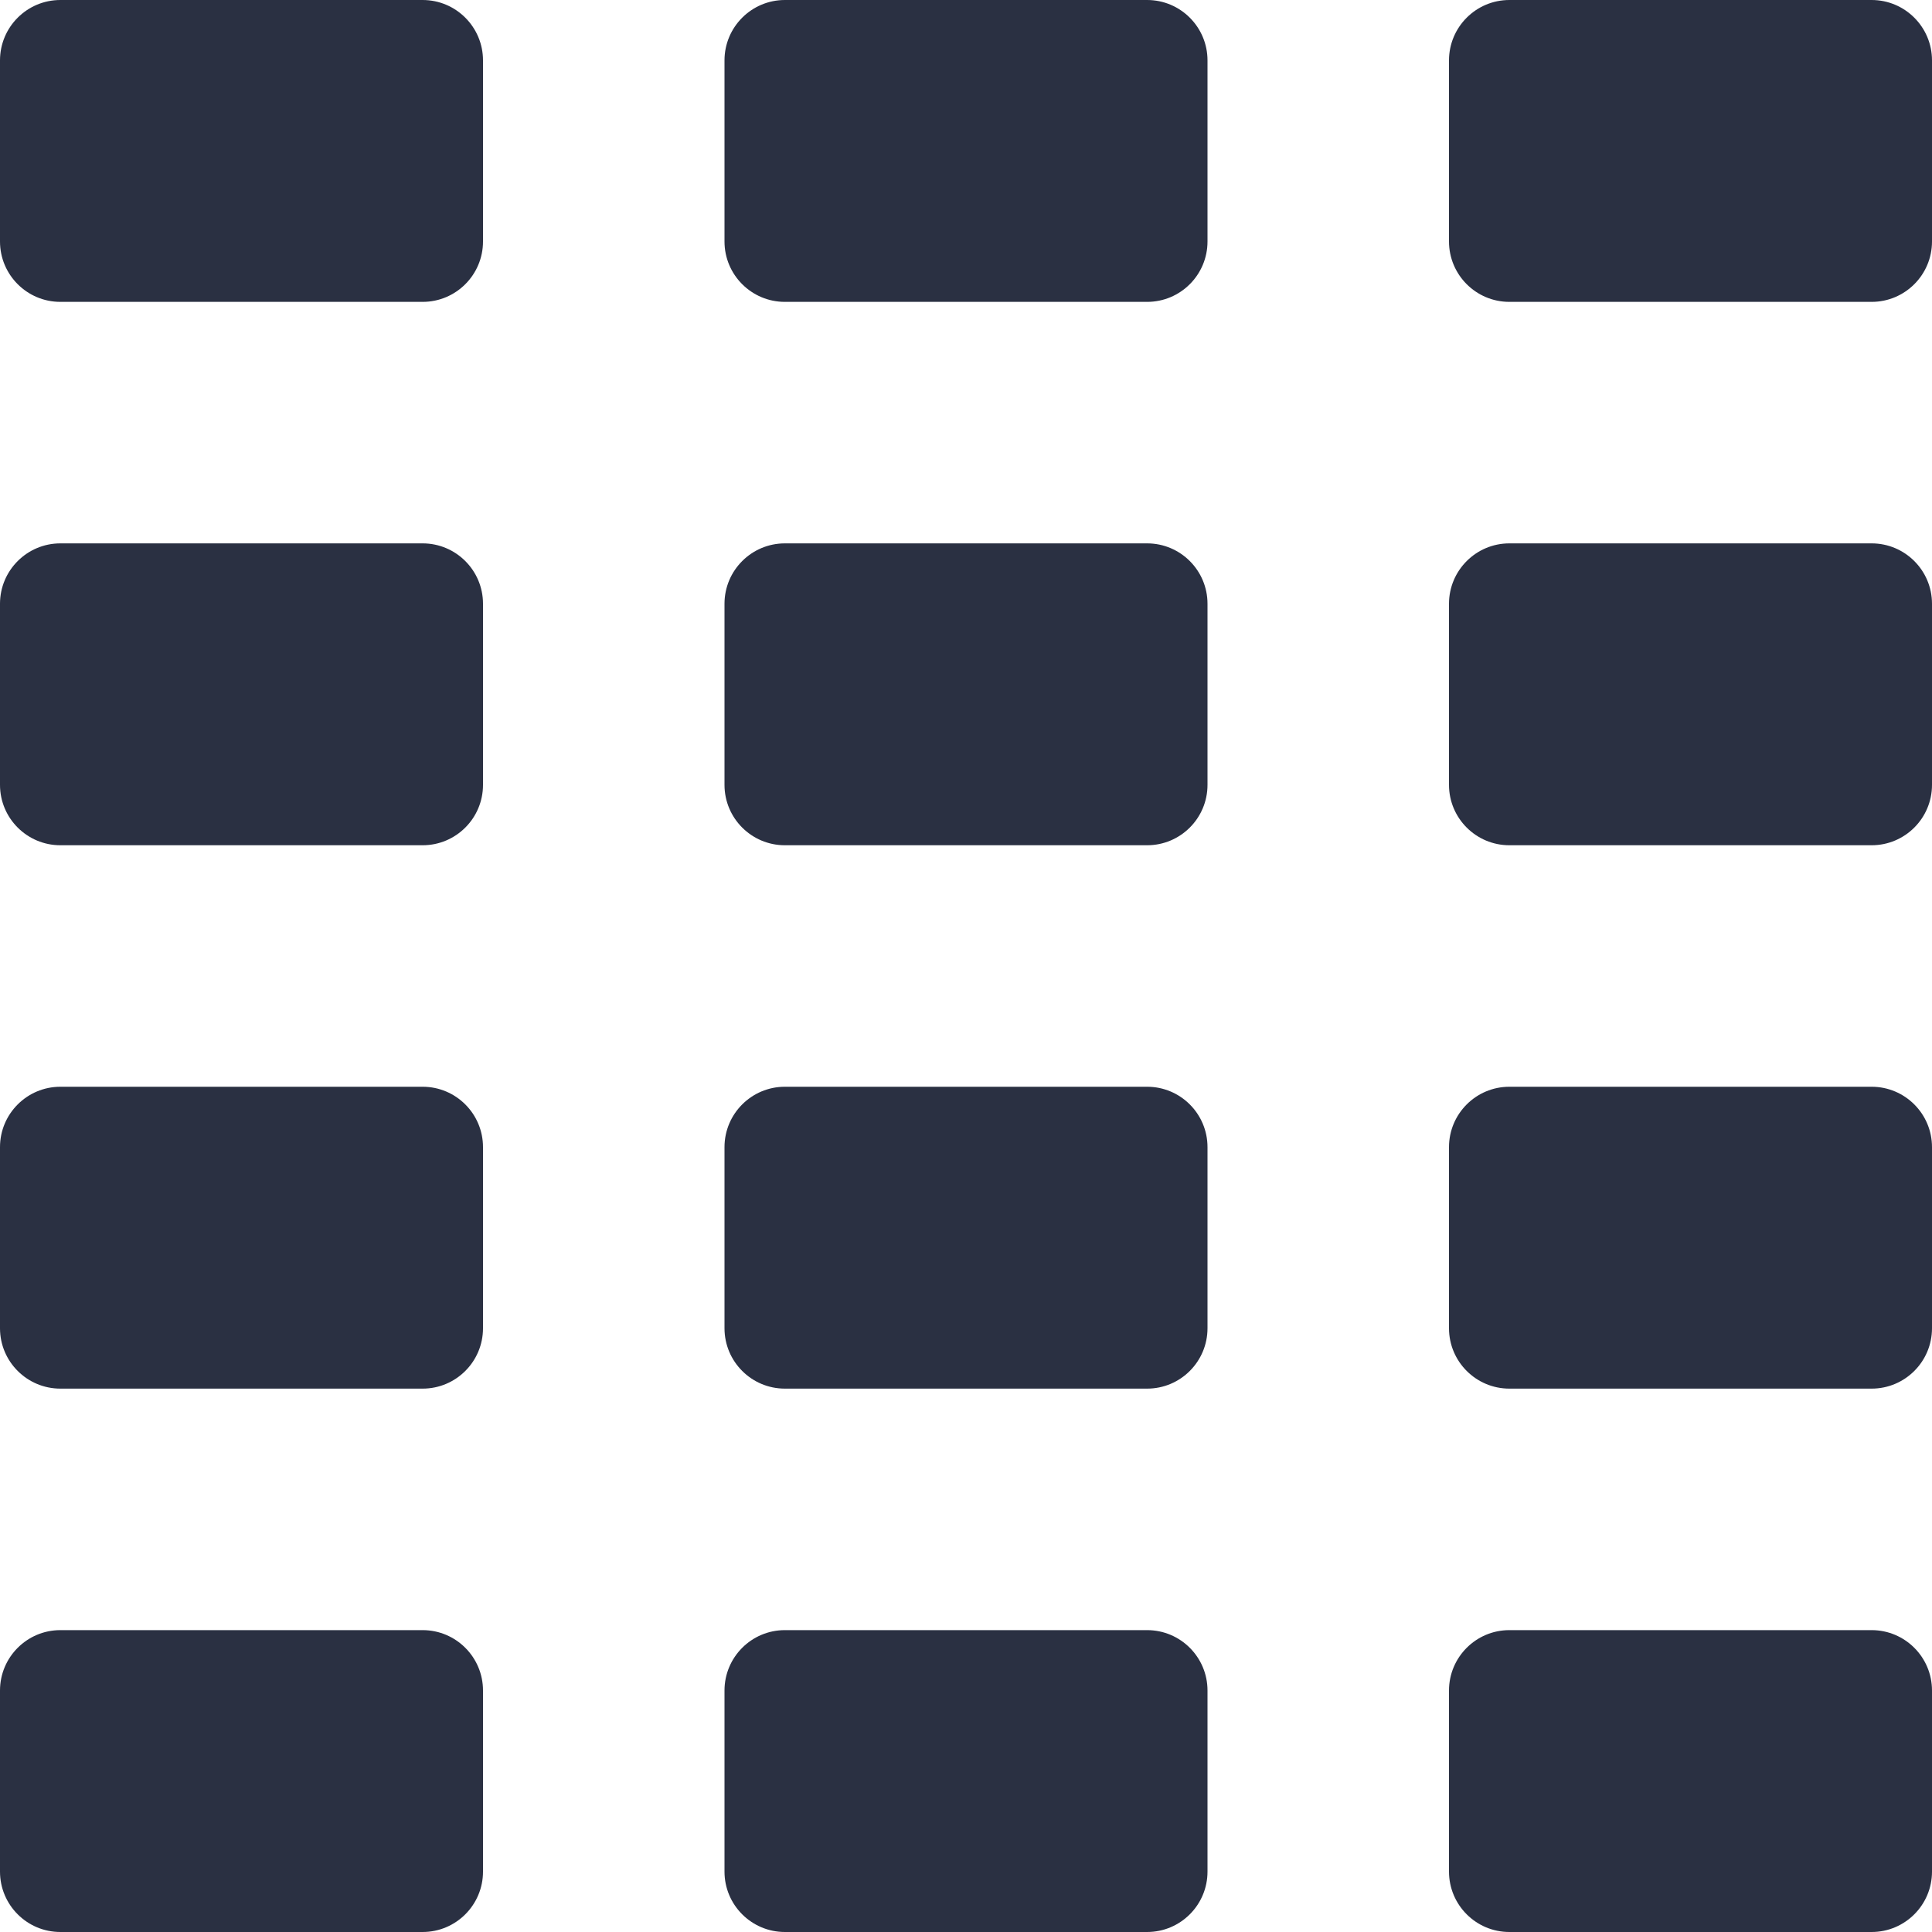
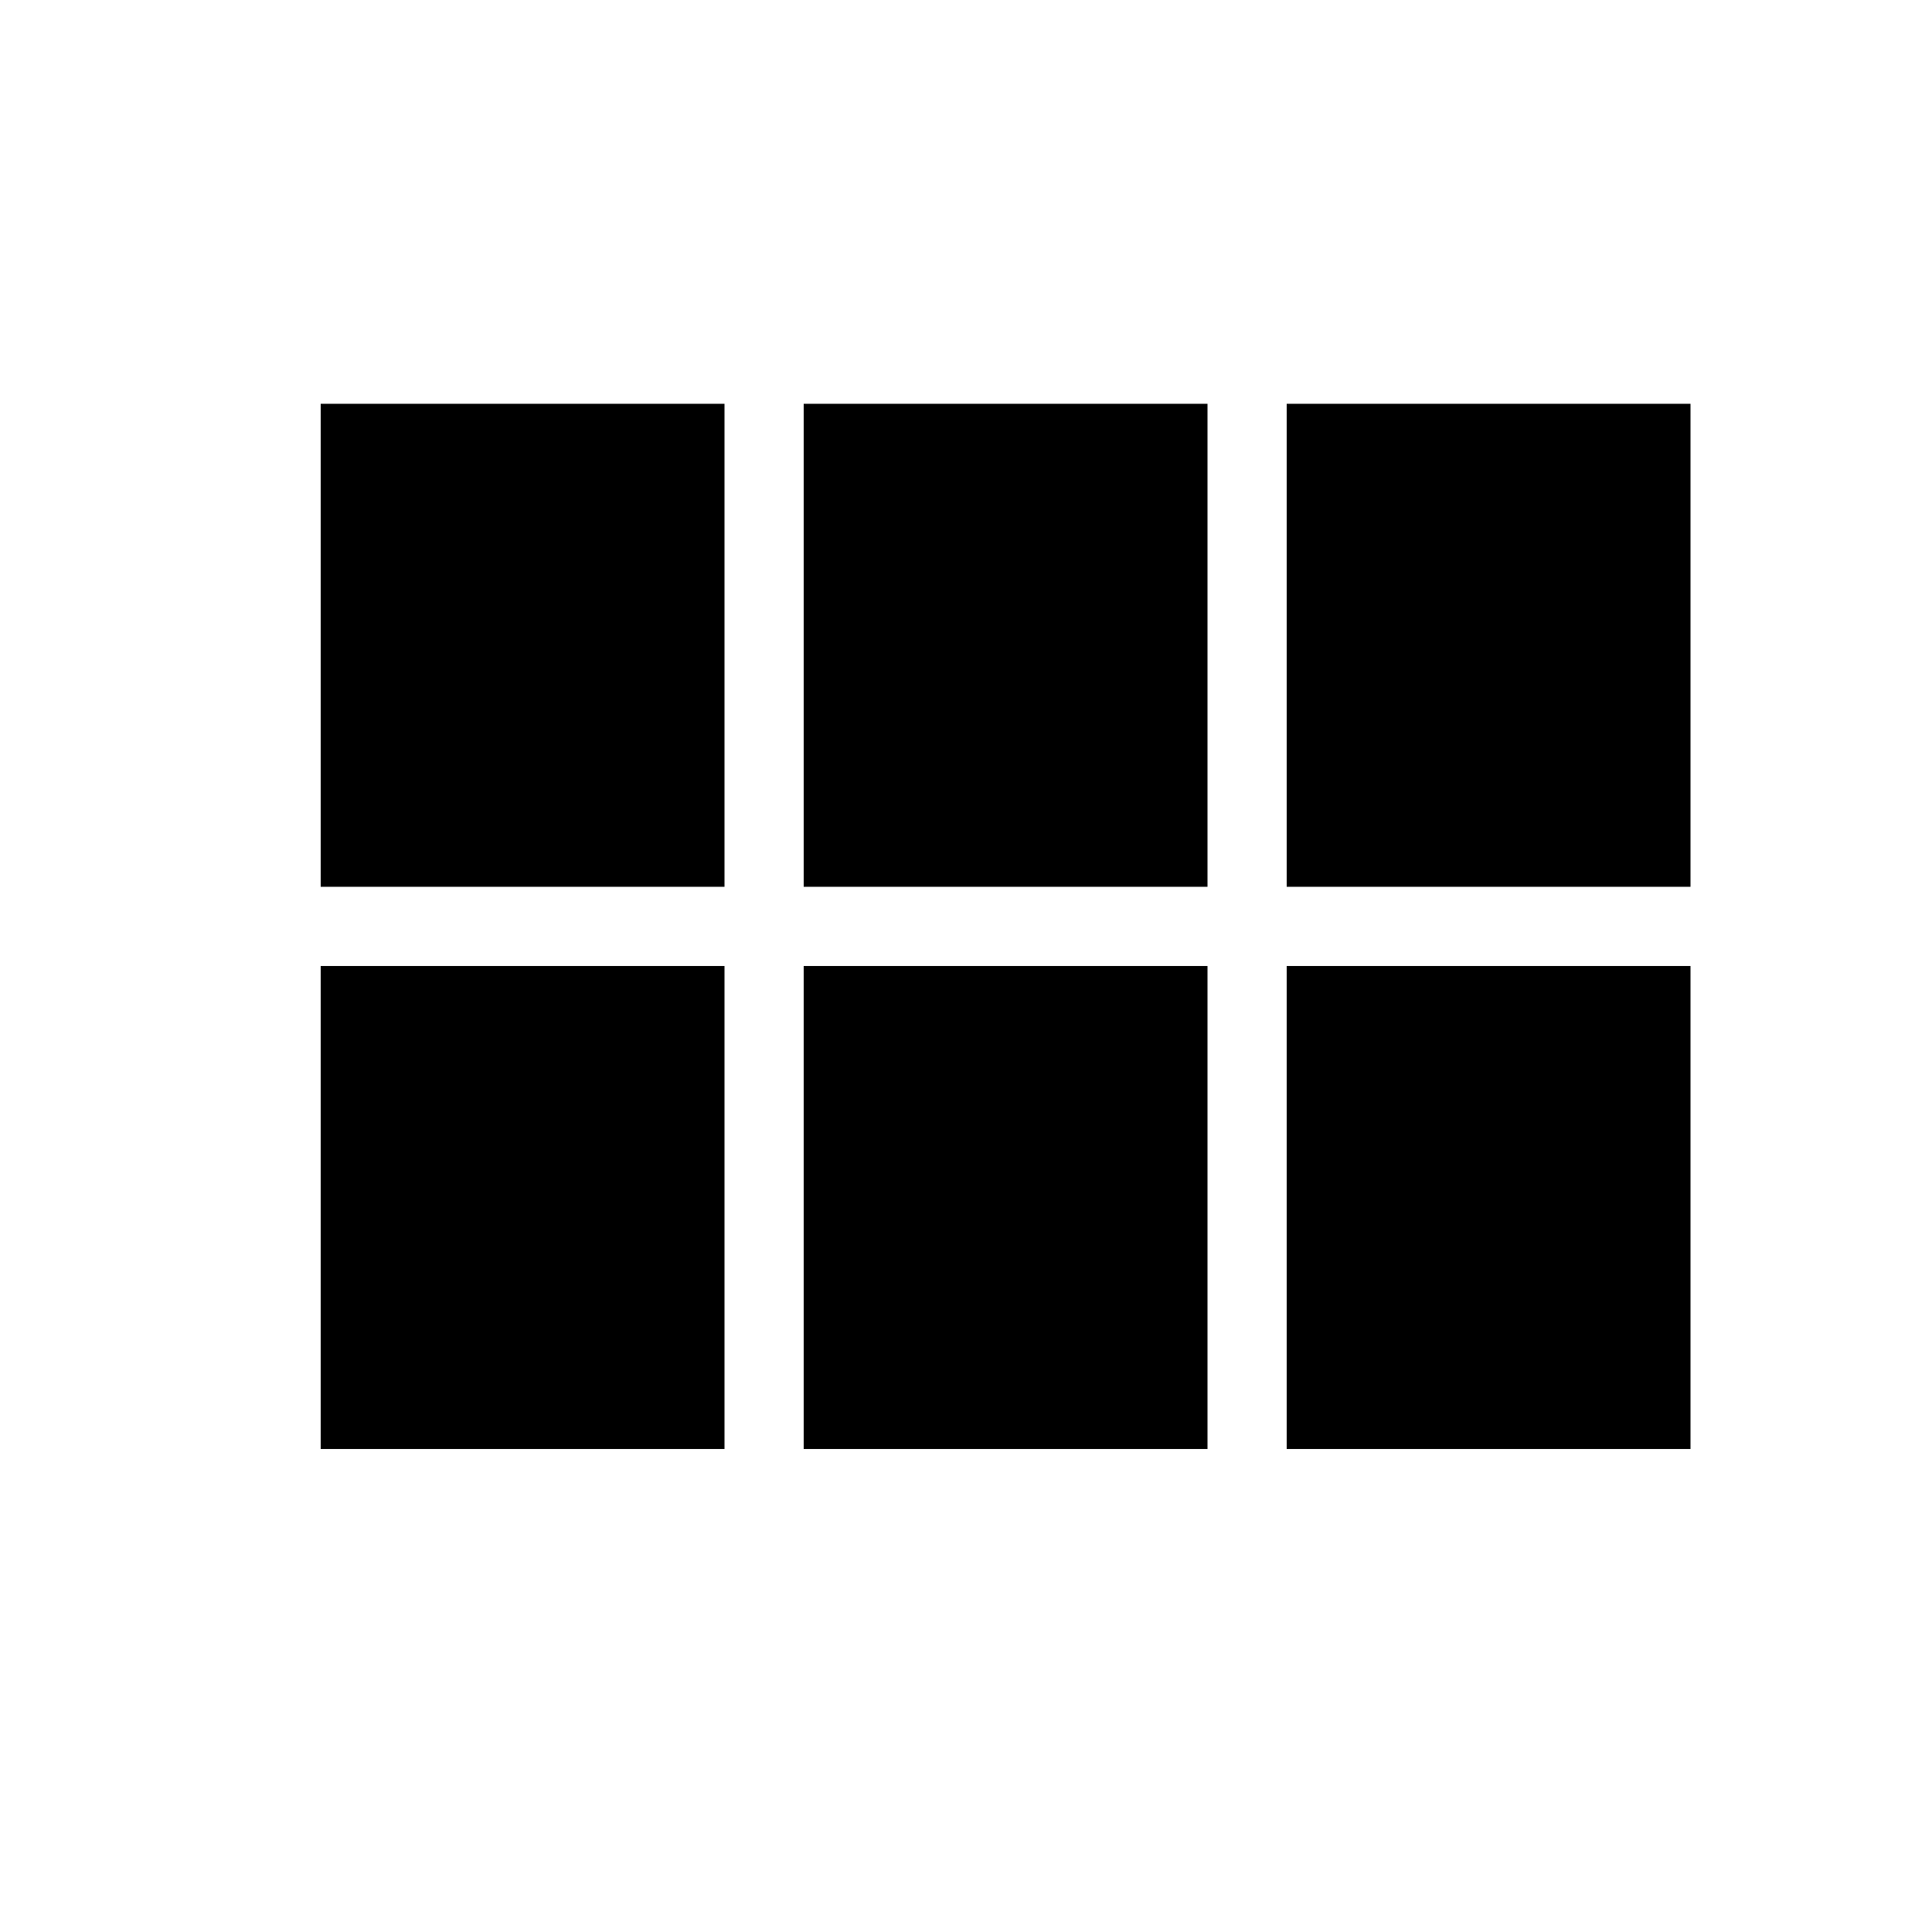
- <svg xmlns="http://www.w3.org/2000/svg" xmlns:xlink="http://www.w3.org/1999/xlink" width="32" height="32" viewBox="0 0 32 32">
-   <defs>
-     <path id="contacts-dense-a" d="M1,0 L7,0 C7.552,-1.01453063e-16 8,0.448 8,1 L8,4 C8,4.552 7.552,5 7,5 L1,5 C0.448,5 6.76353751e-17,4.552 0,4 L0,1 C-6.76353751e-17,0.448 0.448,1.01453063e-16 1,0 Z M13,0 L19,0 C19.552,-1.01453063e-16 20,0.448 20,1 L20,4 C20,4.552 19.552,5 19,5 L13,5 C12.448,5 12,4.552 12,4 L12,1 C12,0.448 12.448,1.01453063e-16 13,0 Z M25,0 L31,0 C31.552,-1.01453063e-16 32,0.448 32,1 L32,4 C32,4.552 31.552,5 31,5 L25,5 C24.448,5 24,4.552 24,4 L24,1 C24,0.448 24.448,1.01453063e-16 25,0 Z M1,9 L7,9 C7.552,9 8,9.448 8,10 L8,13 C8,13.552 7.552,14 7,14 L1,14 C0.448,14 6.76353751e-17,13.552 0,13 L0,10 C-6.76353751e-17,9.448 0.448,9 1,9 Z M13,9 L19,9 C19.552,9 20,9.448 20,10 L20,13 C20,13.552 19.552,14 19,14 L13,14 C12.448,14 12,13.552 12,13 L12,10 C12,9.448 12.448,9 13,9 Z M25,9 L31,9 C31.552,9 32,9.448 32,10 L32,13 C32,13.552 31.552,14 31,14 L25,14 C24.448,14 24,13.552 24,13 L24,10 C24,9.448 24.448,9 25,9 Z M1,18 L7,18 C7.552,18 8,18.448 8,19 L8,22 C8,22.552 7.552,23 7,23 L1,23 C0.448,23 6.76353751e-17,22.552 0,22 L0,19 C-6.76353751e-17,18.448 0.448,18 1,18 Z M13,18 L19,18 C19.552,18 20,18.448 20,19 L20,22 C20,22.552 19.552,23 19,23 L13,23 C12.448,23 12,22.552 12,22 L12,19 C12,18.448 12.448,18 13,18 Z M25,18 L31,18 C31.552,18 32,18.448 32,19 L32,22 C32,22.552 31.552,23 31,23 L25,23 C24.448,23 24,22.552 24,22 L24,19 C24,18.448 24.448,18 25,18 Z M1,27 L7,27 C7.552,27 8,27.448 8,28 L8,31 C8,31.552 7.552,32 7,32 L1,32 C0.448,32 6.76353751e-17,31.552 0,31 L0,28 C-6.76353751e-17,27.448 0.448,27 1,27 Z M13,27 L19,27 C19.552,27 20,27.448 20,28 L20,31 C20,31.552 19.552,32 19,32 L13,32 C12.448,32 12,31.552 12,31 L12,28 C12,27.448 12.448,27 13,27 Z M25,27 L31,27 C31.552,27 32,27.448 32,28 L32,31 C32,31.552 31.552,32 31,32 L25,32 C24.448,32 24,31.552 24,31 L24,28 C24,27.448 24.448,27 25,27 Z" />
-   </defs>
-   <g fill="none" fill-rule="evenodd">
-     <use fill="#2A3042" xlink:href="#contacts-dense-a" />
-   </g>
+ <svg xmlns="http://www.w3.org/2000/svg" version="1.1" width="24" height="24" viewBox="0 0 24 24">
+   <path d="M15.984 5.016h5.016v6h-5.016v-6zM9.984 11.016v-6h5.016v6h-5.016zM15.984 18v-6h5.016v6h-5.016zM9.984 18v-6h5.016v6h-5.016zM3.984 18v-6h5.016v6h-5.016zM3.984 11.016v-6h5.016v6h-5.016z" />
</svg>
